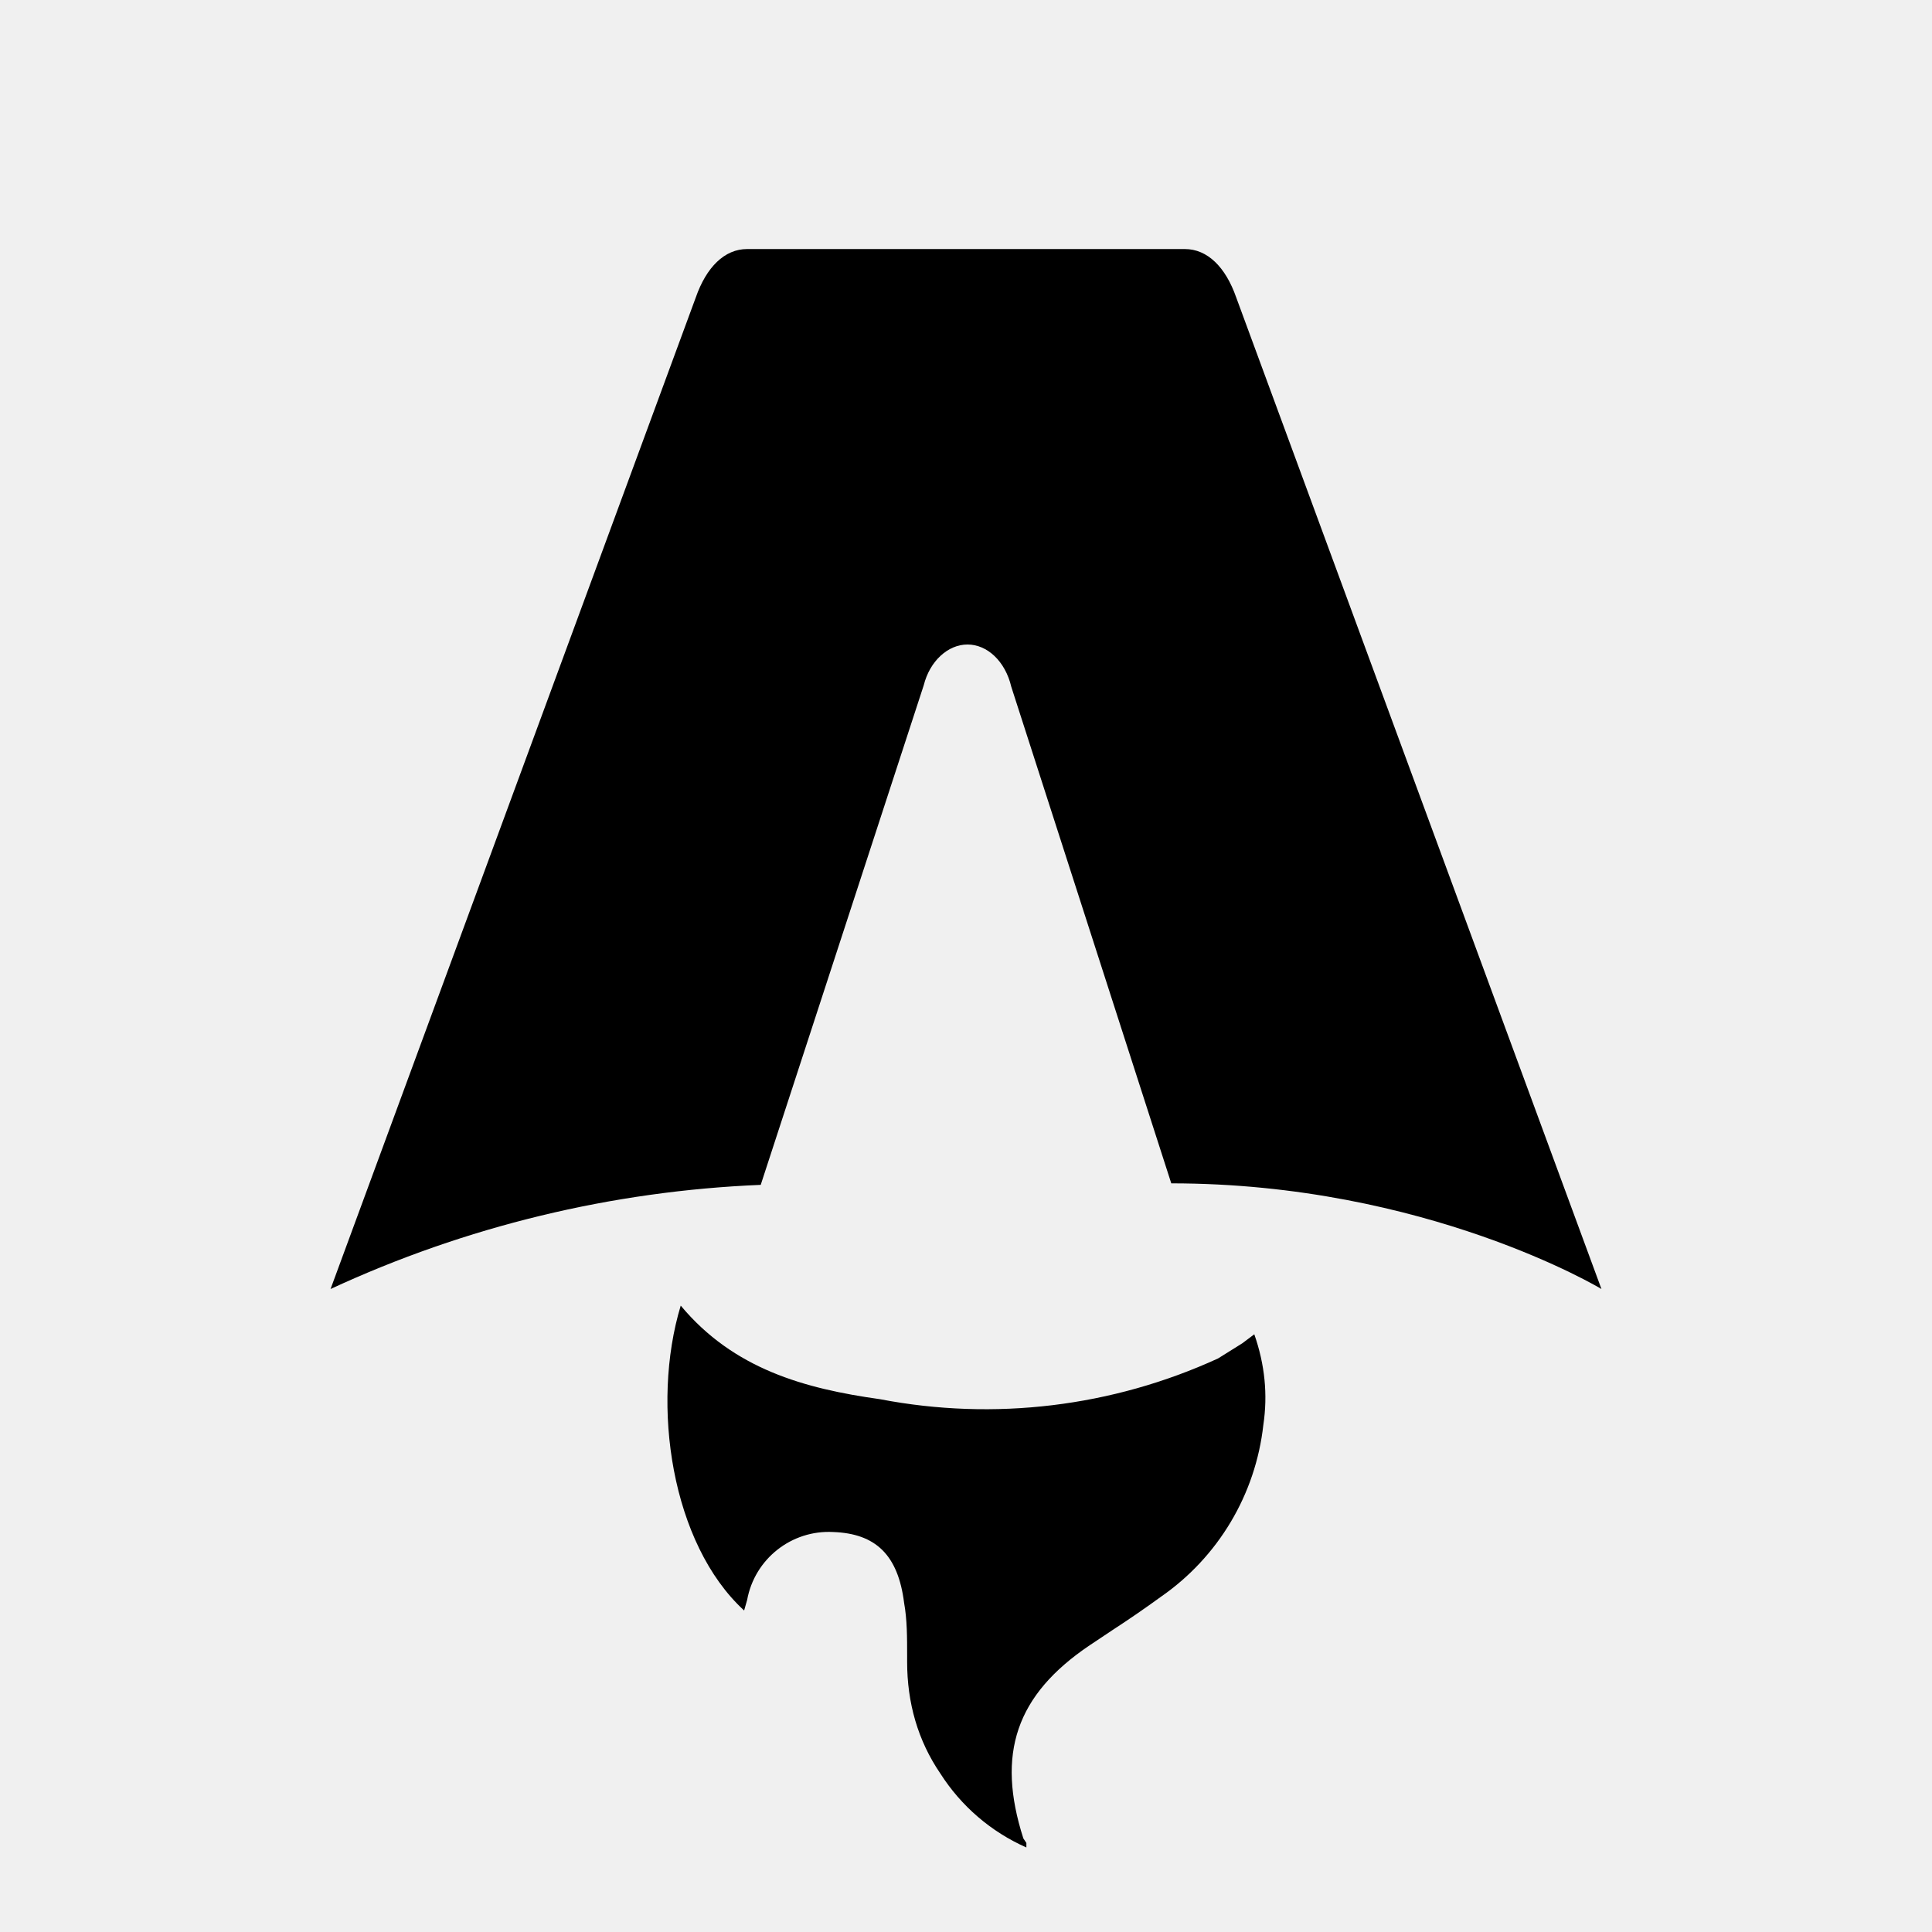
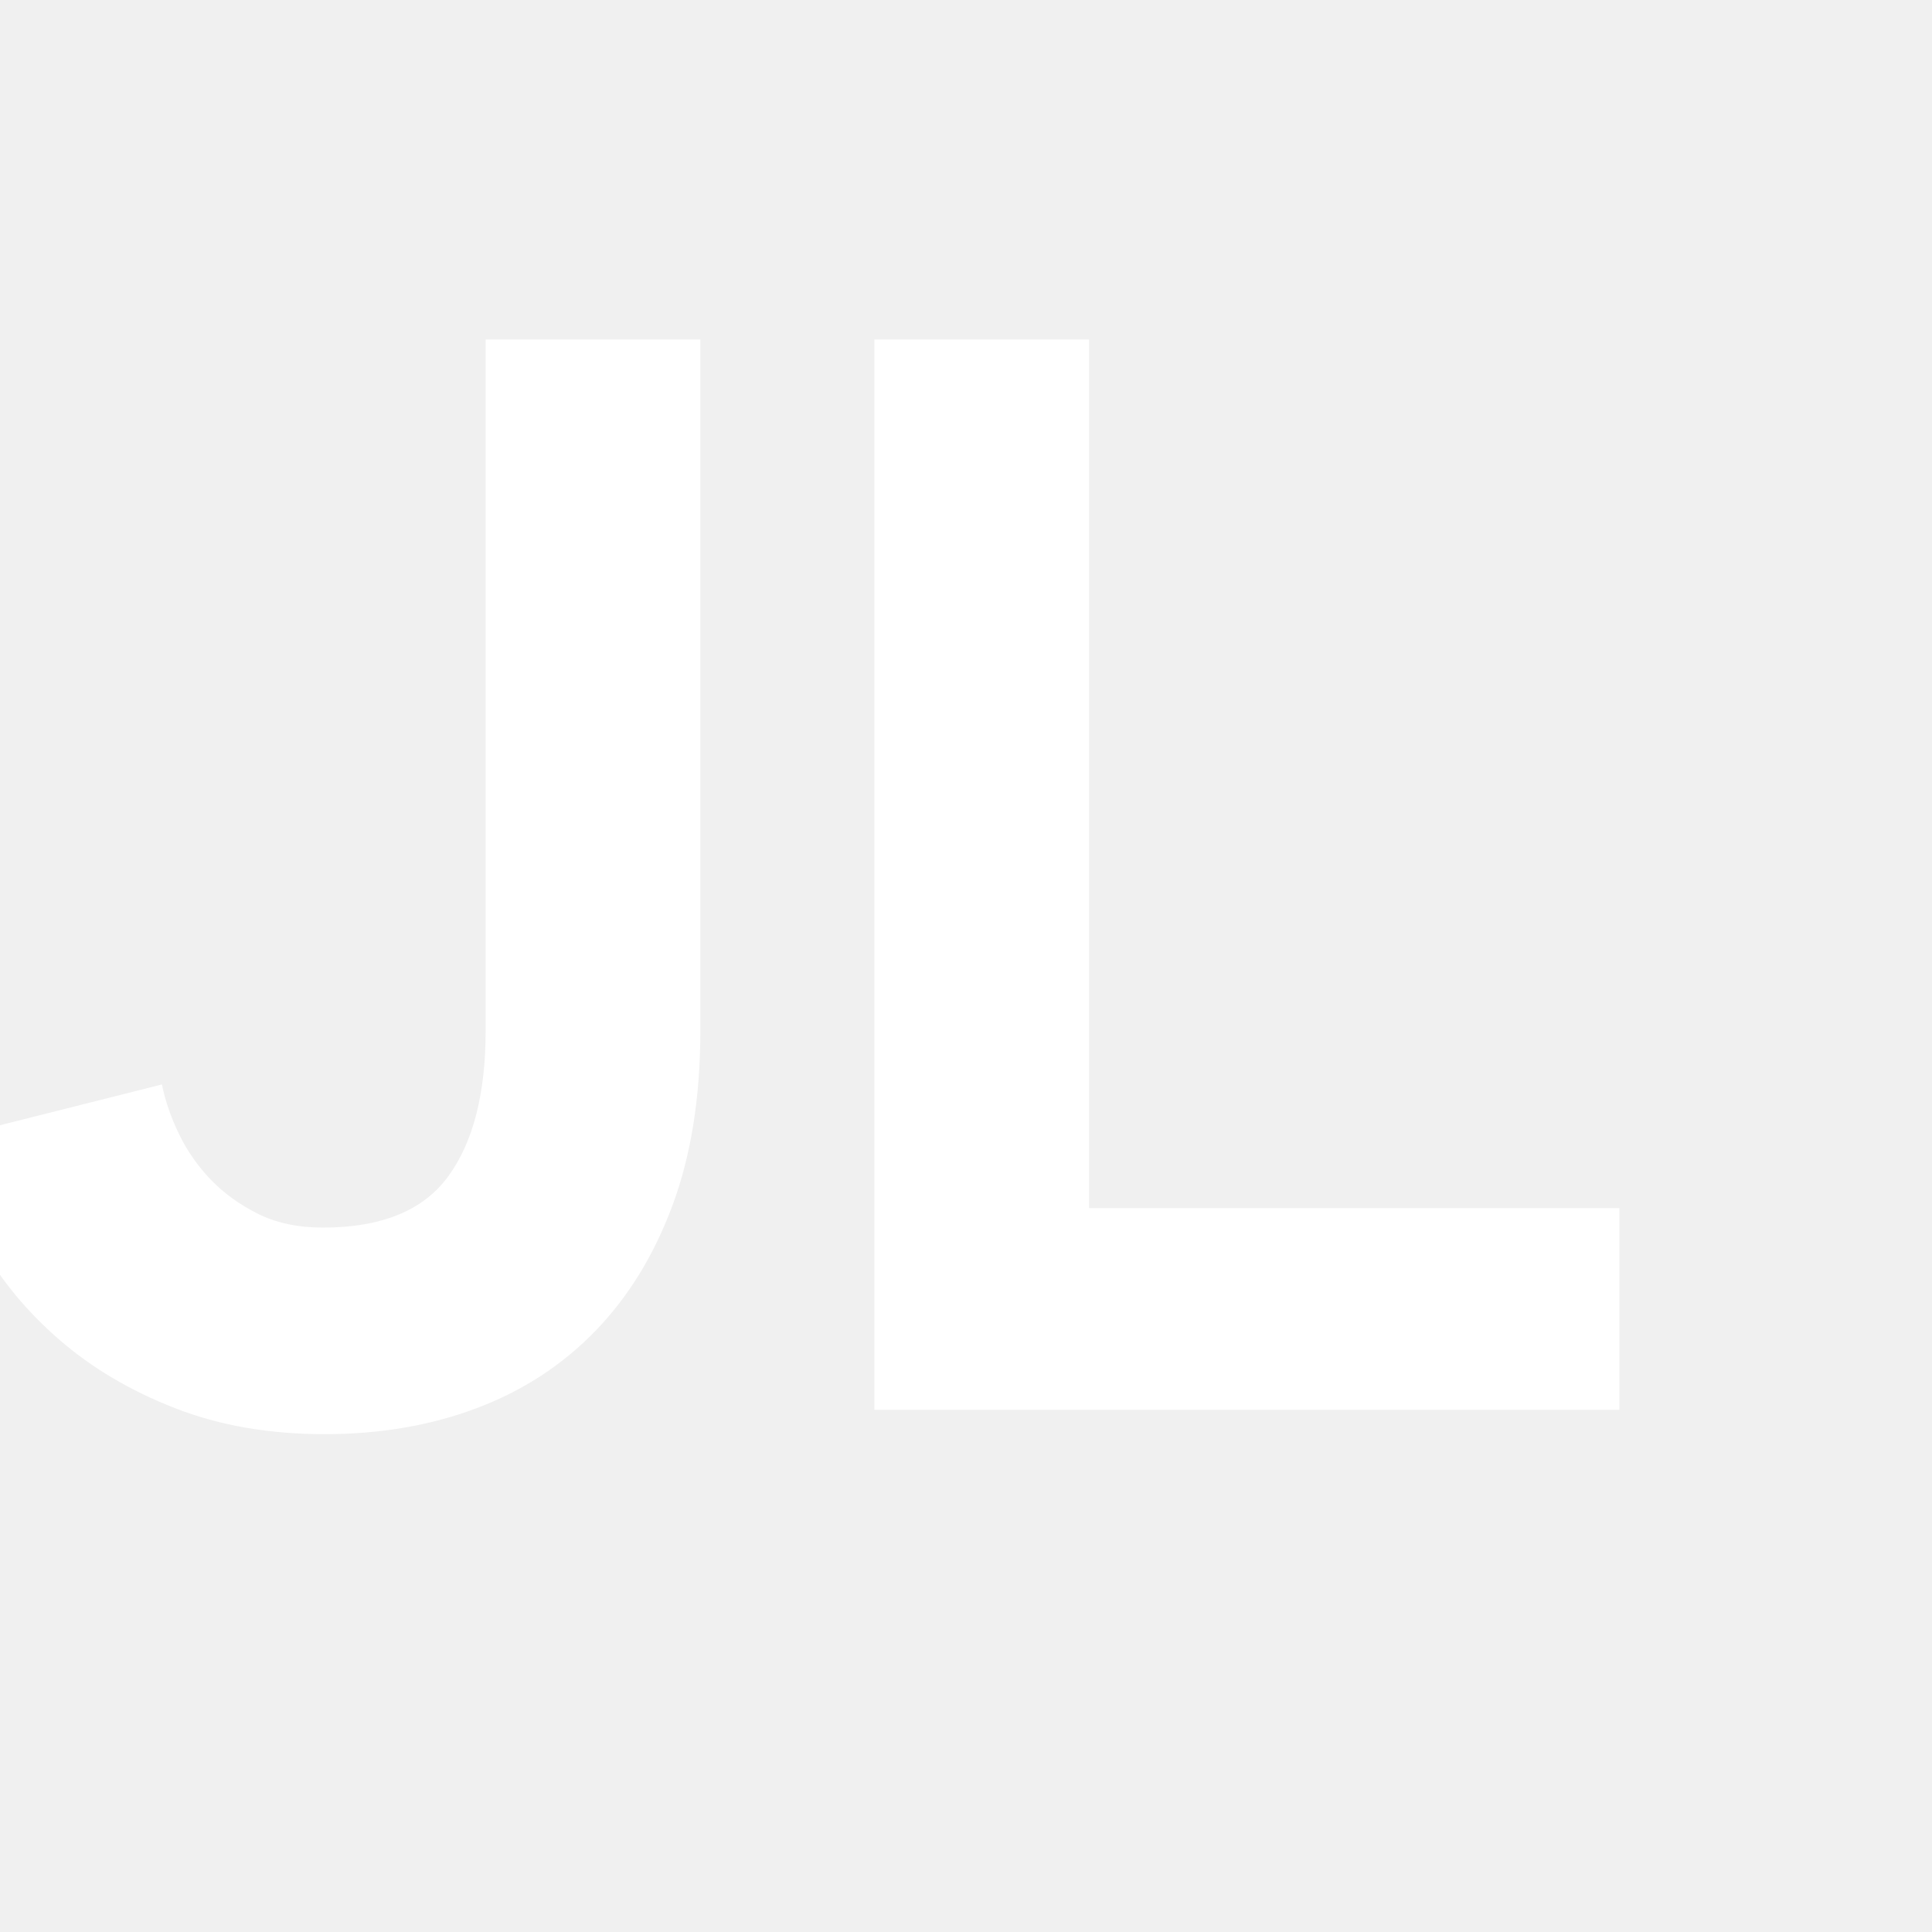
- <svg xmlns="http://www.w3.org/2000/svg" fill="none" viewBox="0 0 128 128">
-   <path d="M50.4 78.5a75.1 75.1 0 0 0-28.5 6.9l24.2-65.7c.7-2 1.9-3.2 3.4-3.2h29c1.5 0 2.7 1.2 3.4 3.2l24.2 65.7s-11.6-7-28.5-7L67 45.5c-.4-1.7-1.6-2.8-2.9-2.8-1.3 0-2.5 1.1-2.9 2.7L50.4 78.5Zm-1.1 28.2Zm-4.2-20.2c-2 6.6-.6 15.8 4.2 20.2a17.5 17.5 0 0 1 .2-.7 5.5 5.5 0 0 1 5.7-4.5c2.8.1 4.3 1.5 4.7 4.7.2 1.1.2 2.3.2 3.5v.4c0 2.7.7 5.2 2.2 7.4a13 13 0 0 0 5.7 4.9v-.3l-.2-.3c-1.8-5.6-.5-9.5 4.4-12.8l1.5-1a73 73 0 0 0 3.2-2.2 16 16 0 0 0 6.8-11.4c.3-2 .1-4-.6-6l-.8.6-1.6 1a37 37 0 0 1-22.4 2.7c-5-.7-9.7-2-13.2-6.2Z" />
-   <style>
-         path { fill: #000; }
-         @media (prefers-color-scheme: dark) {
-             path { fill: #FFF; }
-         }
-     </style>
+ <svg xmlns="http://www.w3.org/2000/svg" width="32" height="32" viewBox="0 0 1000 1000" version="1.1" style="fill-rule:evenodd;clip-rule:evenodd;stroke-linejoin:round;stroke-miterlimit:2;">
+   <g transform="matrix(7, 0, 0, 7, -4080, -2150)">
+     <path d="M594.831,387.33C595.072,388.533 595.493,389.756 596.094,390.999C596.696,392.241 597.477,393.364 598.44,394.366C599.402,395.369 600.564,396.211 601.928,396.892C603.291,397.574 604.894,397.914 606.739,397.914C611.068,397.914 614.156,396.652 616,394.126C617.844,391.6 618.766,388.012 618.766,383.361L618.766,332.244L634.642,332.244L634.642,383.361C634.642,388.252 633.961,392.542 632.598,396.231C631.235,399.919 629.33,403.026 626.885,405.552C624.439,408.078 621.512,409.982 618.105,411.265C614.697,412.548 610.948,413.189 606.859,413.189C602.769,413.189 599.081,412.548 595.794,411.265C592.506,409.982 589.659,408.298 587.254,406.213C584.848,404.129 582.924,401.803 581.481,399.237C580.037,396.672 579.075,394.066 578.594,391.42L594.831,387.33Z" style="fill:#FFFFFF;fill-rule:nonzero;" />
+     <path d="M702.598,411.385L647.512,411.385L647.512,332.244L663.388,332.244L663.388,396.471L702.598,396.471L702.598,411.385Z" style="fill:#FFFFFF;fill-rule:nonzero;" />
+   </g>
</svg>
